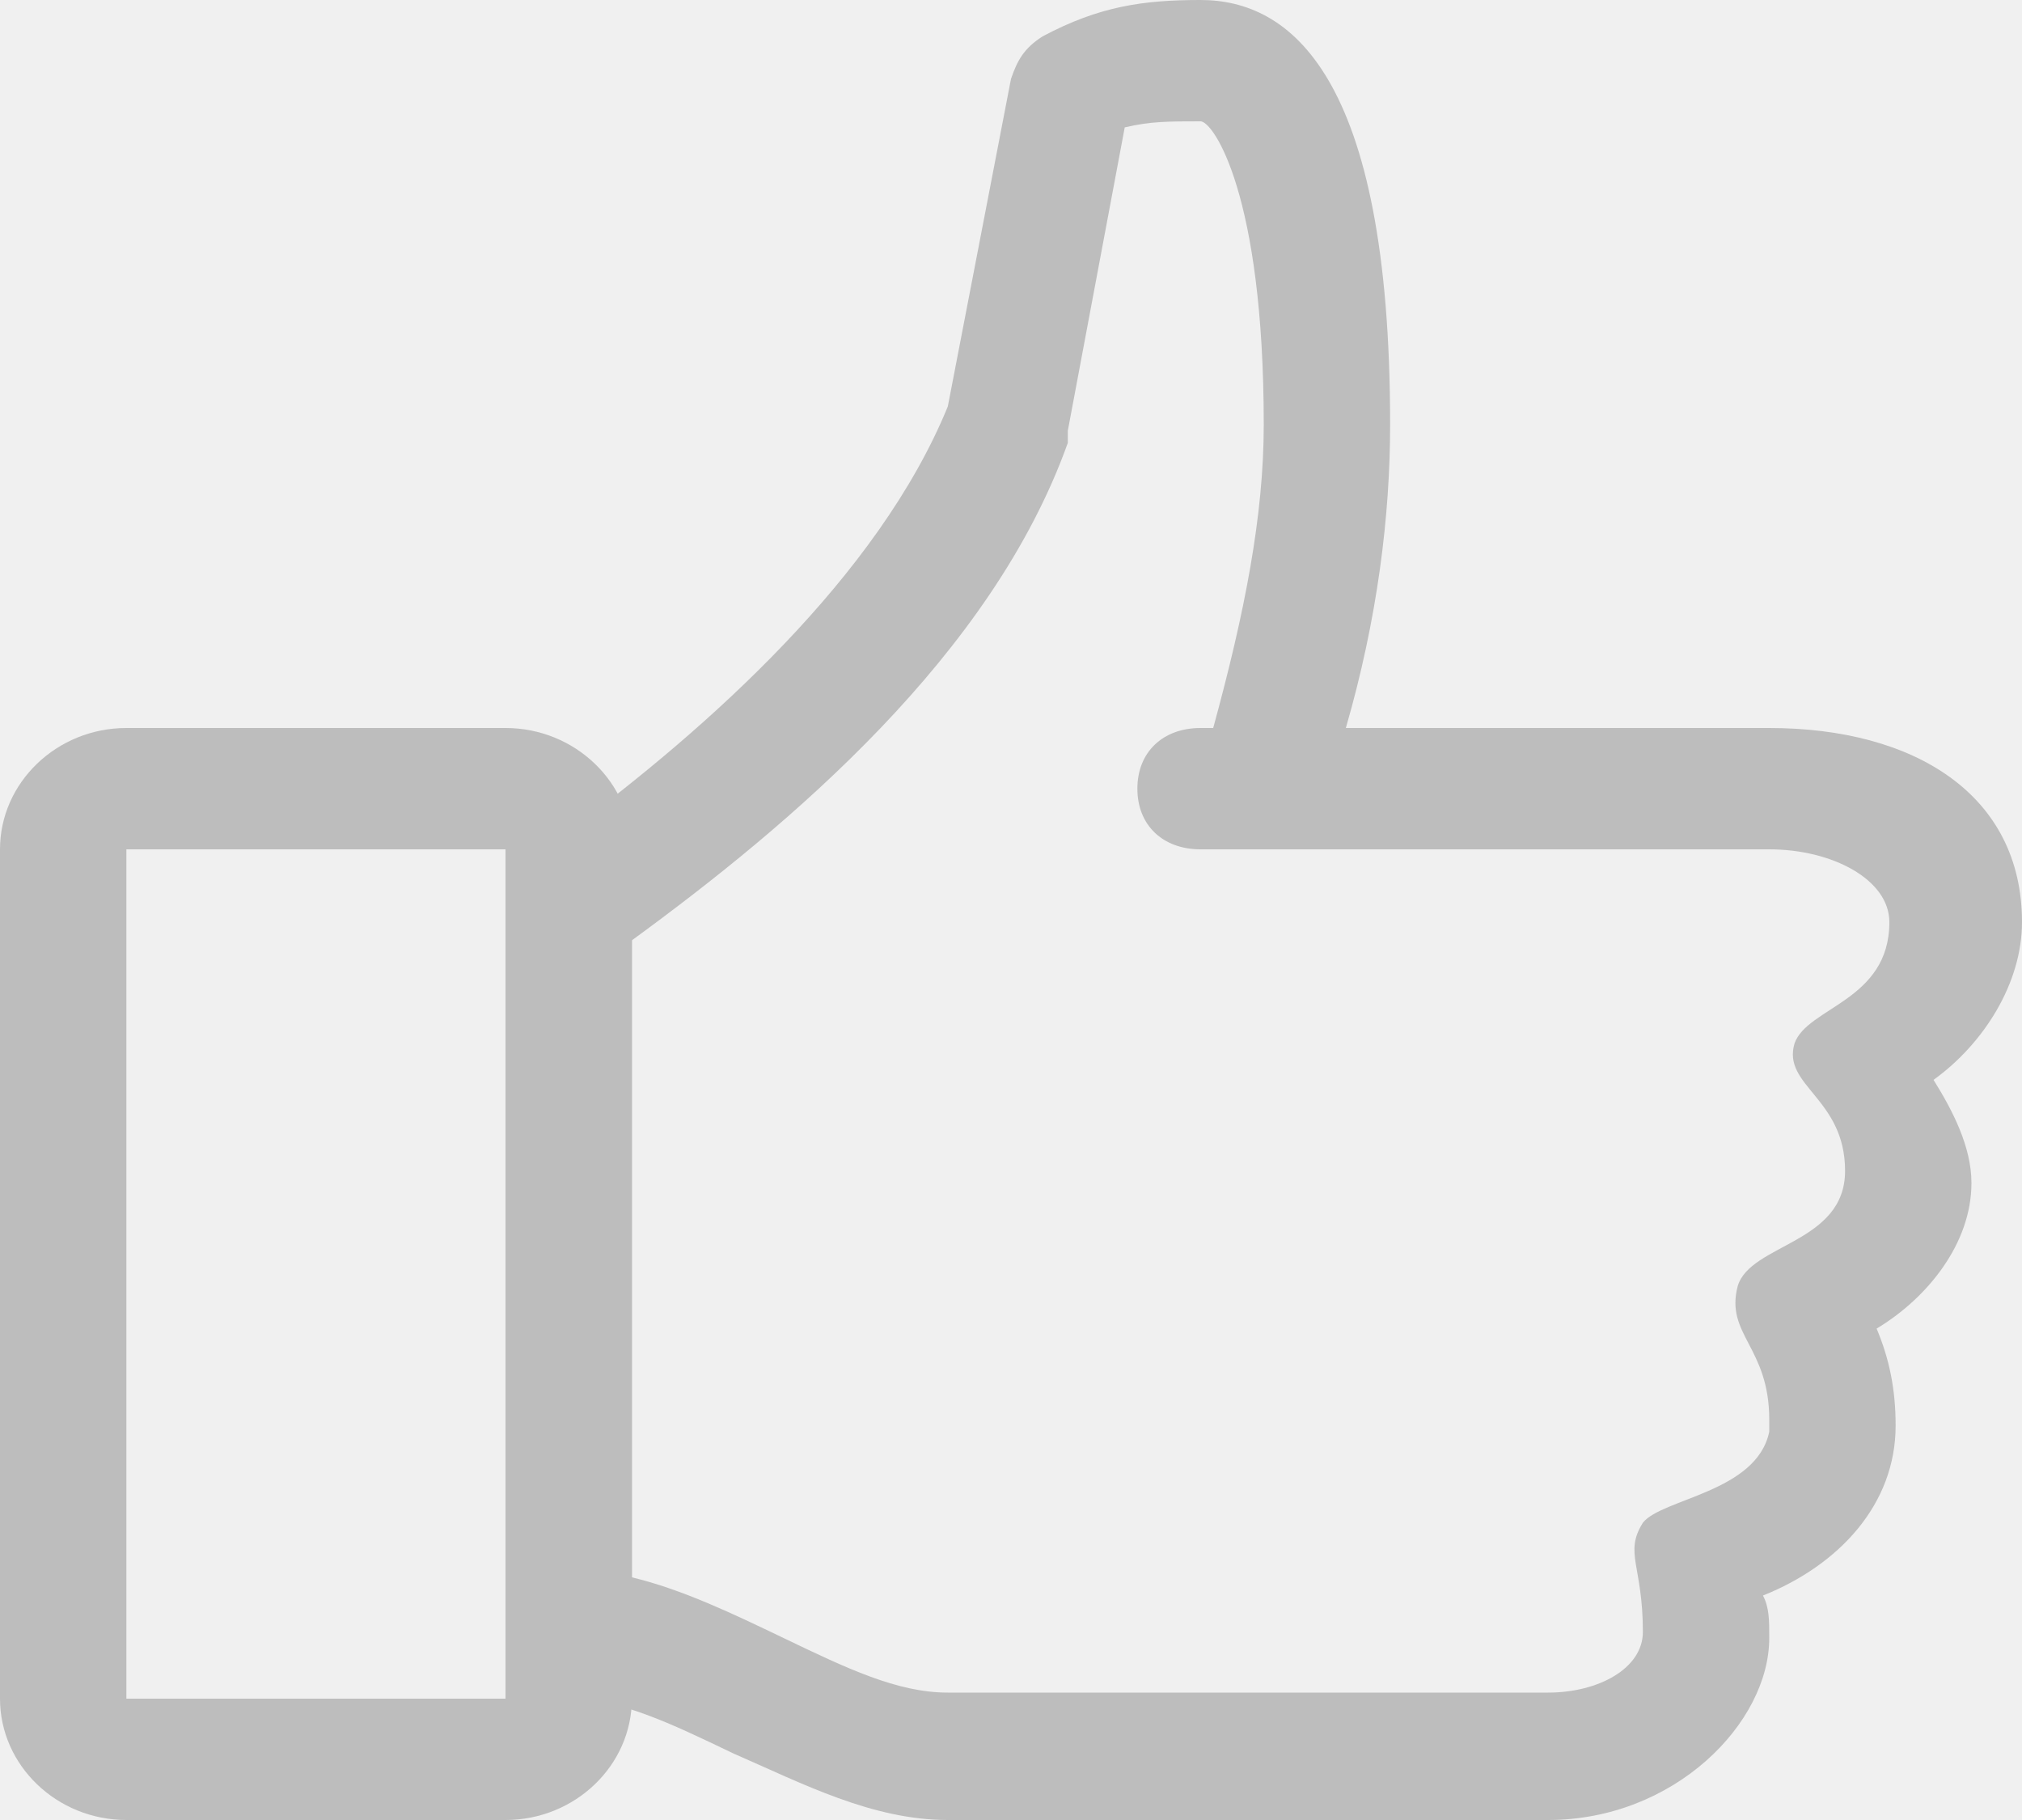
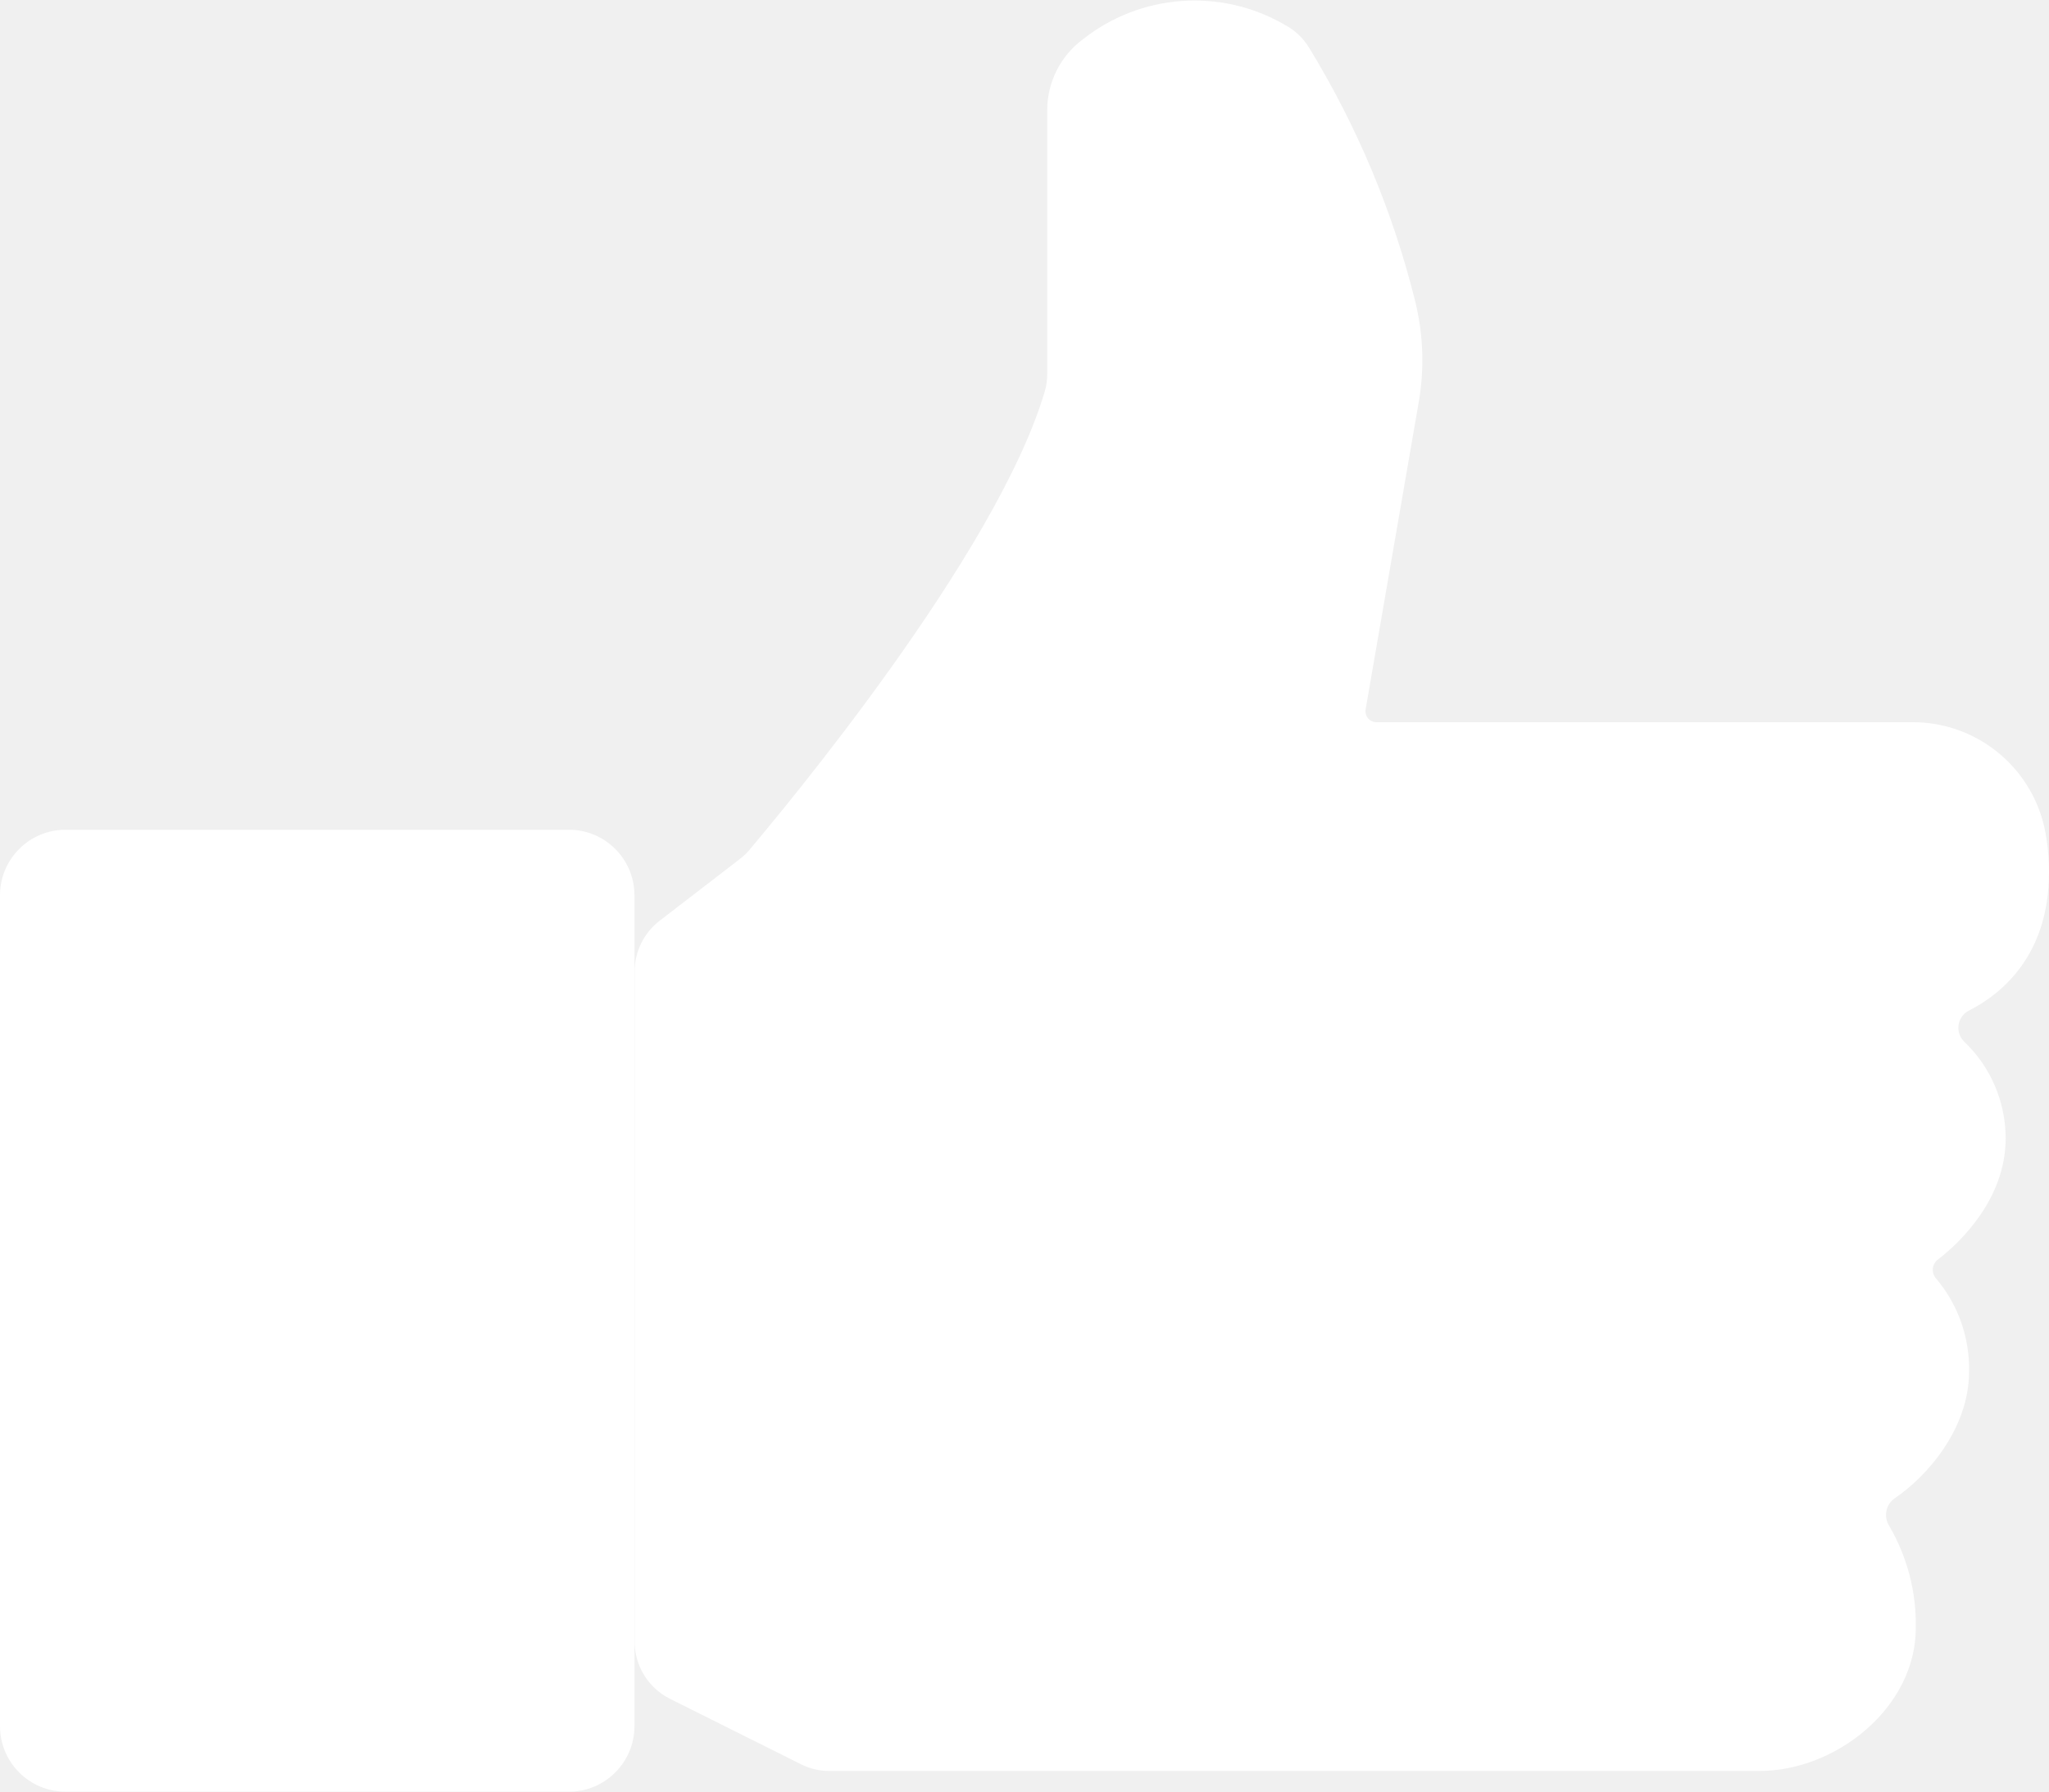
- <svg xmlns="http://www.w3.org/2000/svg" width="20" height="18" viewBox="0 0 20 18" fill="none">
-   <path d="M20 9.12C20 7.86 18.938 7.2 17.5 7.2H13.312C13.625 6.12 13.75 5.1 13.75 4.2C13.75 0.72 12.75 0 11.875 0C11.312 0 10.875 0.06 10.312 0.36C10.125 0.48 10.062 0.6 10 0.78L9.375 4.02C8.688 5.7 7 7.2 5.625 8.22V16.8C6.125 16.8 6.625 17.04 7.25 17.34C7.938 17.64 8.625 18 9.375 18H15.312C16.562 18 17.5 17.04 17.5 16.2C17.5 16.02 17.5 15.9 17.438 15.78C18.188 15.48 18.75 14.88 18.75 14.1C18.75 13.74 18.688 13.44 18.562 13.14C19.062 12.84 19.5 12.3 19.5 11.7C19.5 11.34 19.312 10.98 19.125 10.68C19.625 10.32 20 9.72 20 9.12ZM18.688 9.12C18.688 9.9 17.875 9.96 17.75 10.32C17.625 10.74 18.25 10.86 18.25 11.58C18.25 12.3 17.312 12.3 17.188 12.72C17.062 13.2 17.5 13.32 17.5 14.04V14.16C17.375 14.76 16.438 14.82 16.25 15.06C16.062 15.36 16.25 15.48 16.25 16.14C16.25 16.5 15.812 16.74 15.312 16.74H9.375C8.875 16.74 8.375 16.5 7.75 16.2C7.25 15.96 6.75 15.72 6.25 15.6V9.3C7.812 8.16 9.812 6.48 10.562 4.38V4.26L11.125 1.26C11.375 1.2 11.562 1.2 11.875 1.2C12 1.2 12.5 1.92 12.5 4.2C12.5 5.1 12.312 6.06 12 7.2H11.875C11.5 7.2 11.25 7.44 11.25 7.8C11.25 8.16 11.5 8.4 11.875 8.4H17.5C18.125 8.4 18.688 8.7 18.688 9.12Z" fill="#BDBDBD" />
-   <path d="M5 18H1.25C0.562 18 0 17.46 0 16.8V8.4C0 7.74 0.562 7.2 1.25 7.2H5C5.688 7.2 6.25 7.74 6.25 8.4V16.8C6.25 17.46 5.688 18 5 18ZM1.25 8.4V16.8H5V8.4H1.25Z" fill="#BDBDBD" />
+ <svg xmlns="http://www.w3.org/2000/svg" viewBox="0 0 136.61 119.44">
+   <defs>
+     <style>.cls-1{fill:#fff;}</style>
+   </defs>
+   <g id="Calque_2" data-name="Calque 2">
+     <g id="Objects">
+       <path class="cls-1" d="M44,61.36l5.3-4.08a4.16,4.16,0,0,0,.65-.61C52.14,54.06,66.44,37,69.66,26.08a4.25,4.25,0,0,0,.16-1.18V7.33a5.88,5.88,0,0,1,2.34-4.68,12,12,0,0,1,13.49-1,4.22,4.22,0,0,1,1.61,1.5,60.21,60.21,0,0,1,7.11,17,16.38,16.38,0,0,1,.22,6.65L91.05,47.28a.73.73,0,0,0,.72.86h35.71a9,9,0,0,1,8.82,7,14.26,14.26,0,0,1,.31,3c0,5.56-3.18,8.13-5.35,9.23a1.29,1.29,0,0,0-.31,2.06,8.89,8.89,0,0,1,2.77,6.46c0,4-3,6.91-4.53,8.08a.86.86,0,0,0-.11,1.25,9.3,9.3,0,0,1,2.2,6.21c0,3.81-2.82,7-4.94,8.43a1.36,1.36,0,0,0-.38,1.86,13,13,0,0,1,1.77,6.79c0,5.33-5.33,9.54-10.43,9.54h-62a4.18,4.18,0,0,1-1.9-.45l-8.73-4.36a4.27,4.27,0,0,1-2.36-3.81V64.74A4.28,4.28,0,0,1,44,61.36Z" />
+       <rect class="cls-1" y="55.31" width="42.3" height="64.12" rx="4.37" />
+     </g>
+   </g>
</svg>
